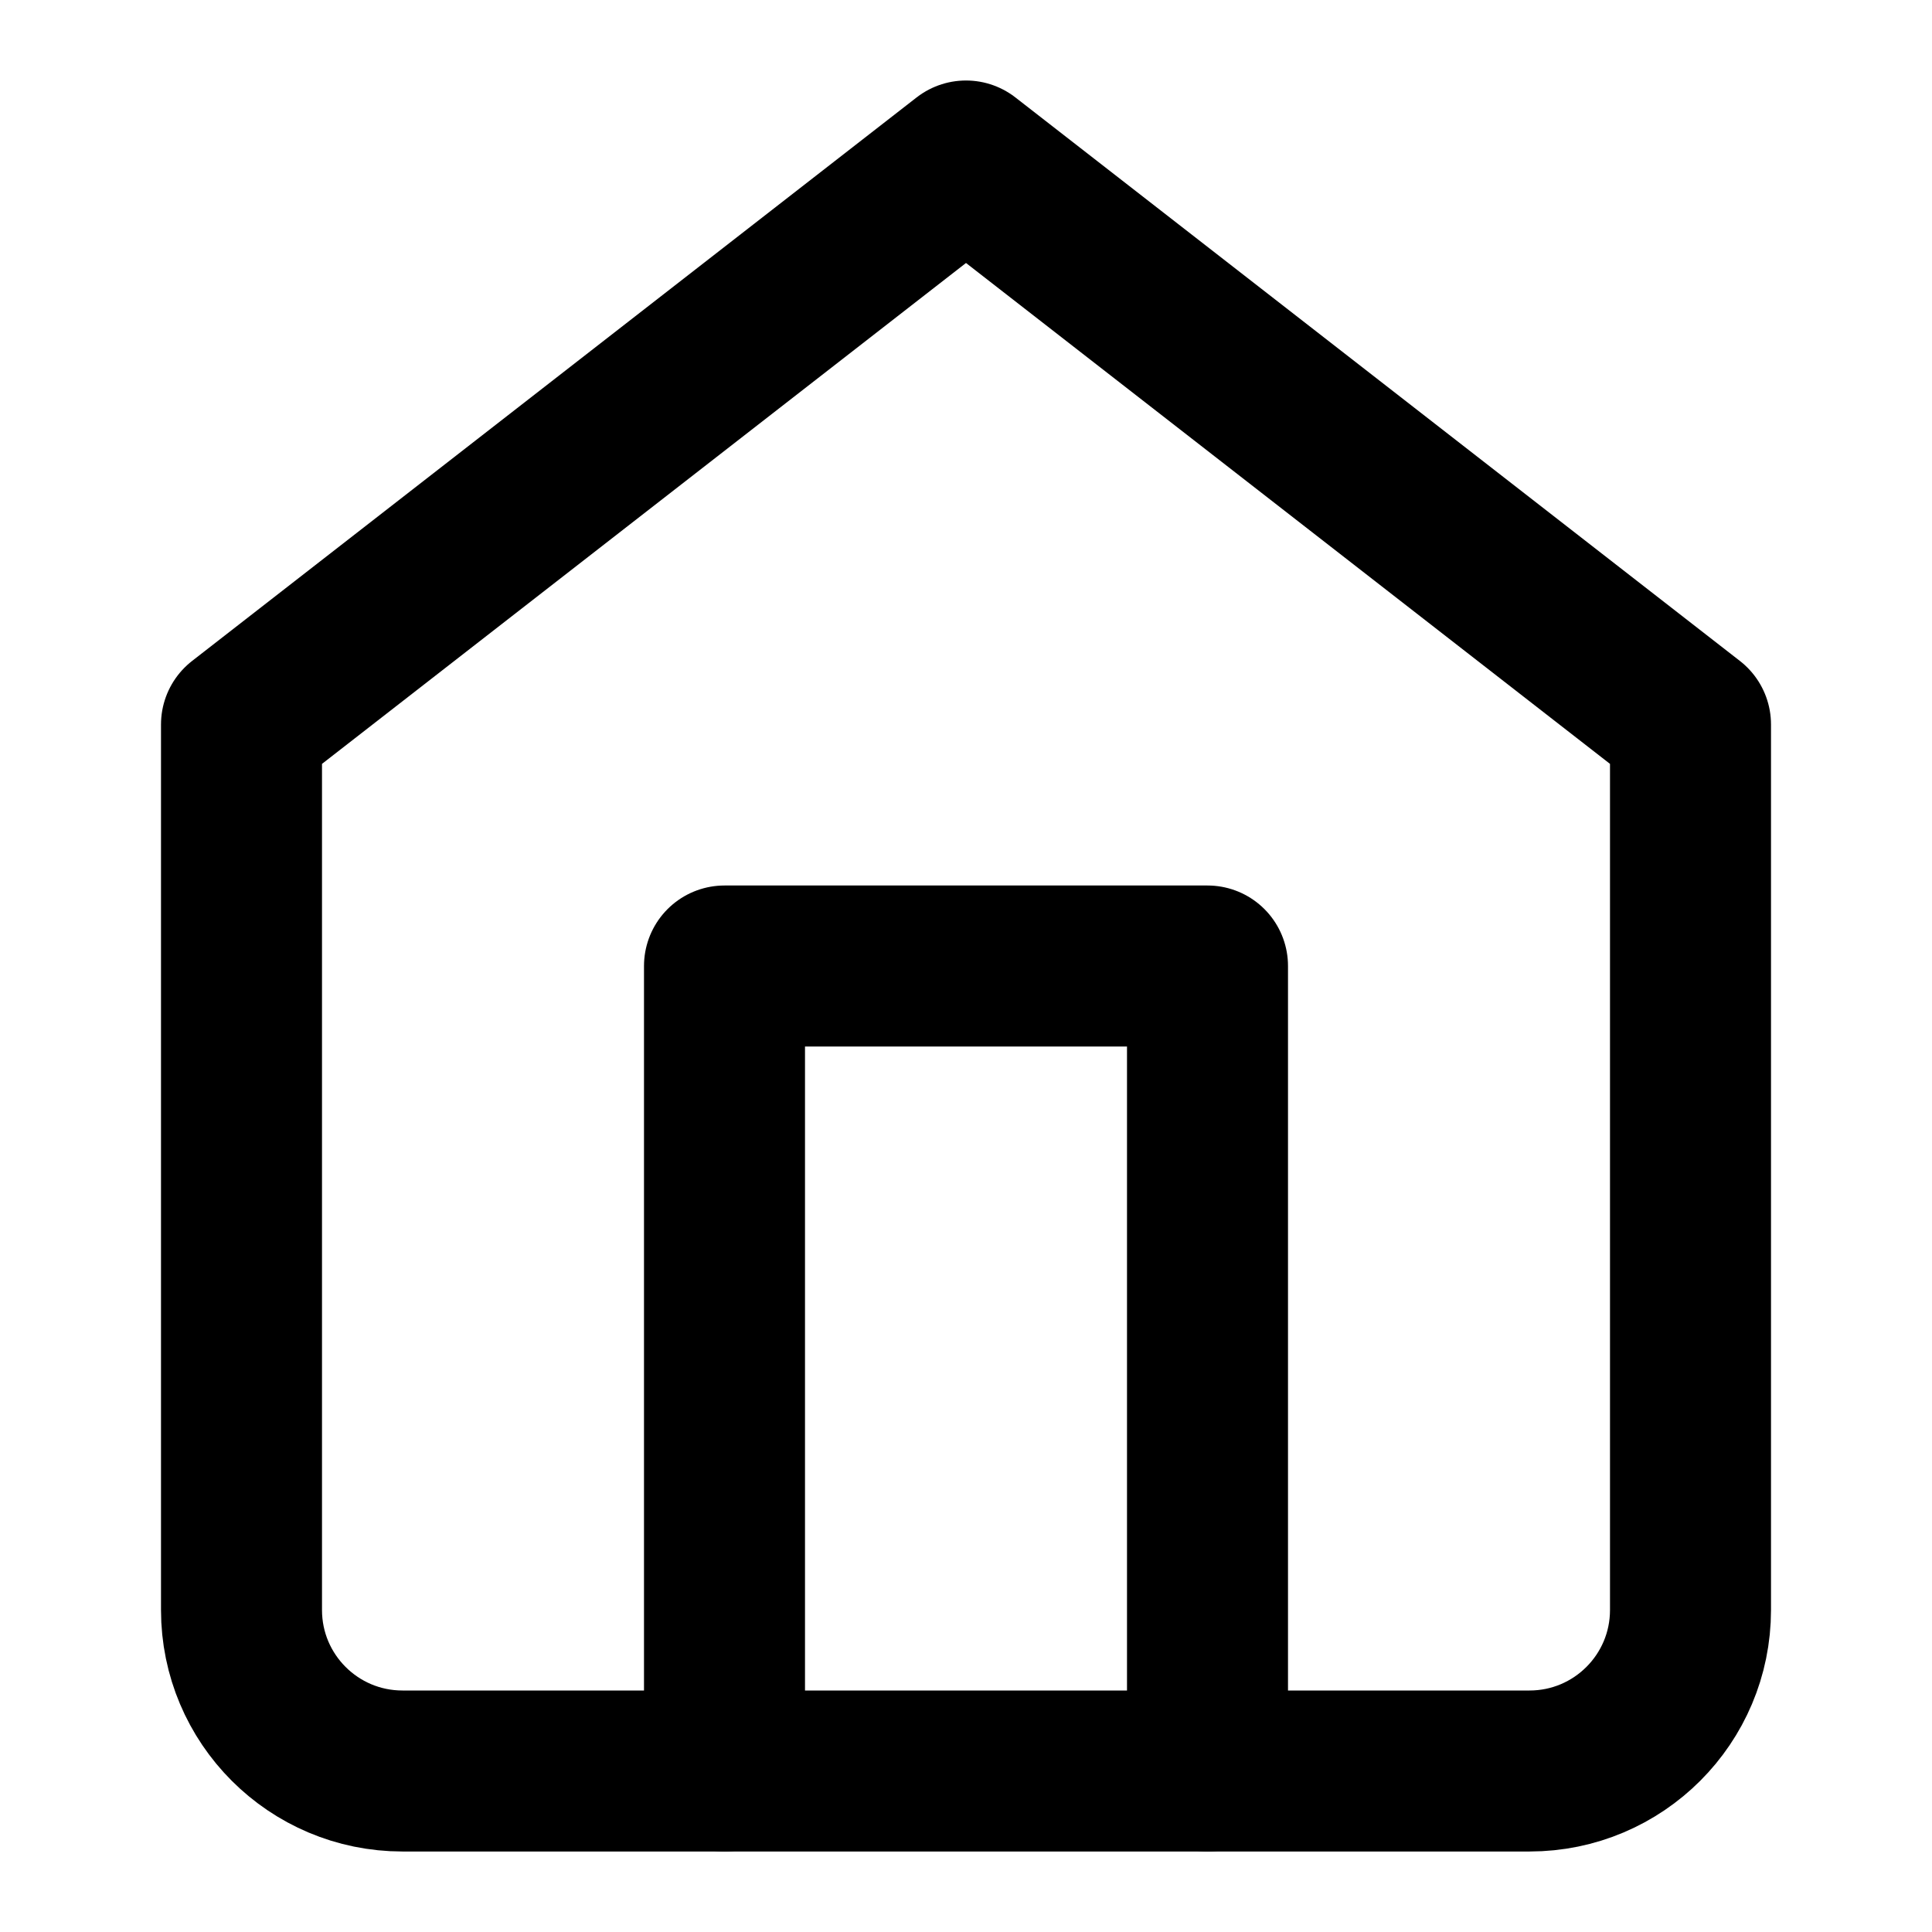
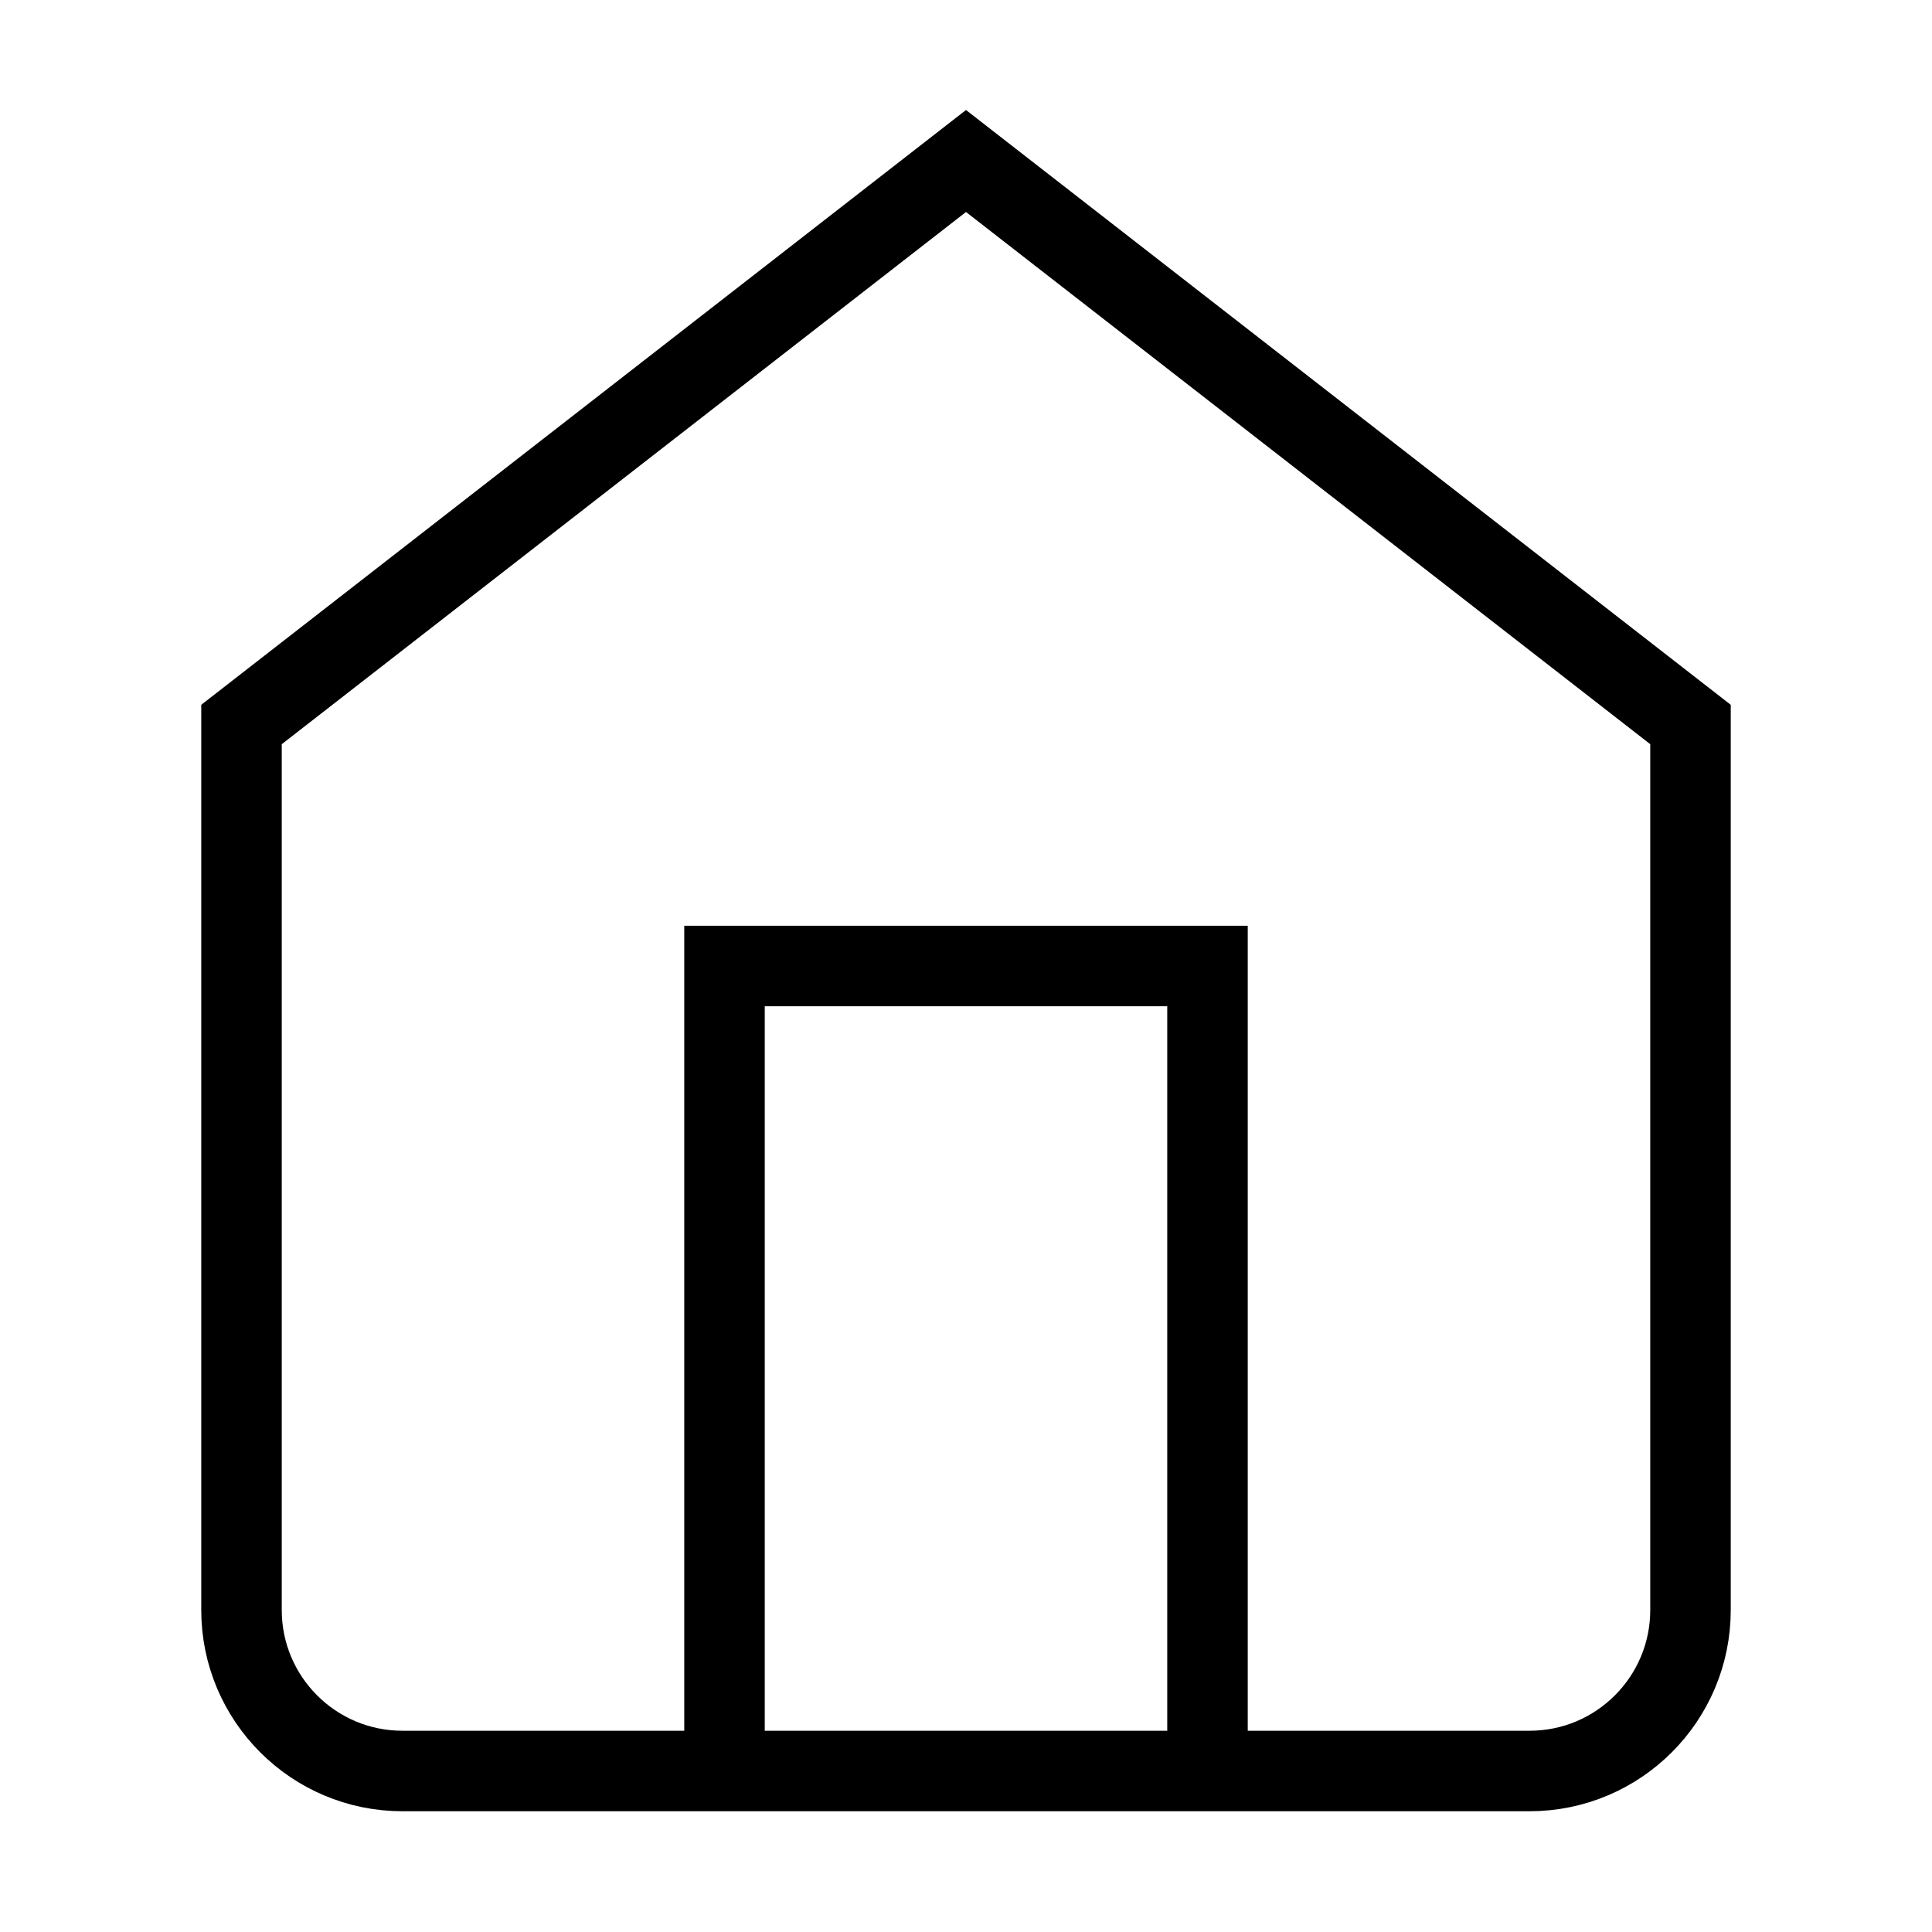
- <svg xmlns="http://www.w3.org/2000/svg" width="24" height="24" viewBox="0 0 24 24" fill="none" stroke="currentColor" stroke-width="2" stroke-linecap="round" stroke-linejoin="round">
+ <svg xmlns="http://www.w3.org/2000/svg" width="24" height="24" viewBox="0 0 24 24" fill="none" stroke="currentColor" strokeWidth="2" strokeLinecap="round" strokeLinejoin="round">
  <path d="M3 9l9-7 9 7v11a2 2 0 0 1-2 2H5a2 2 0 0 1-2-2z" />
  <polyline points="9 22 9 12 15 12 15 22" />
</svg>
